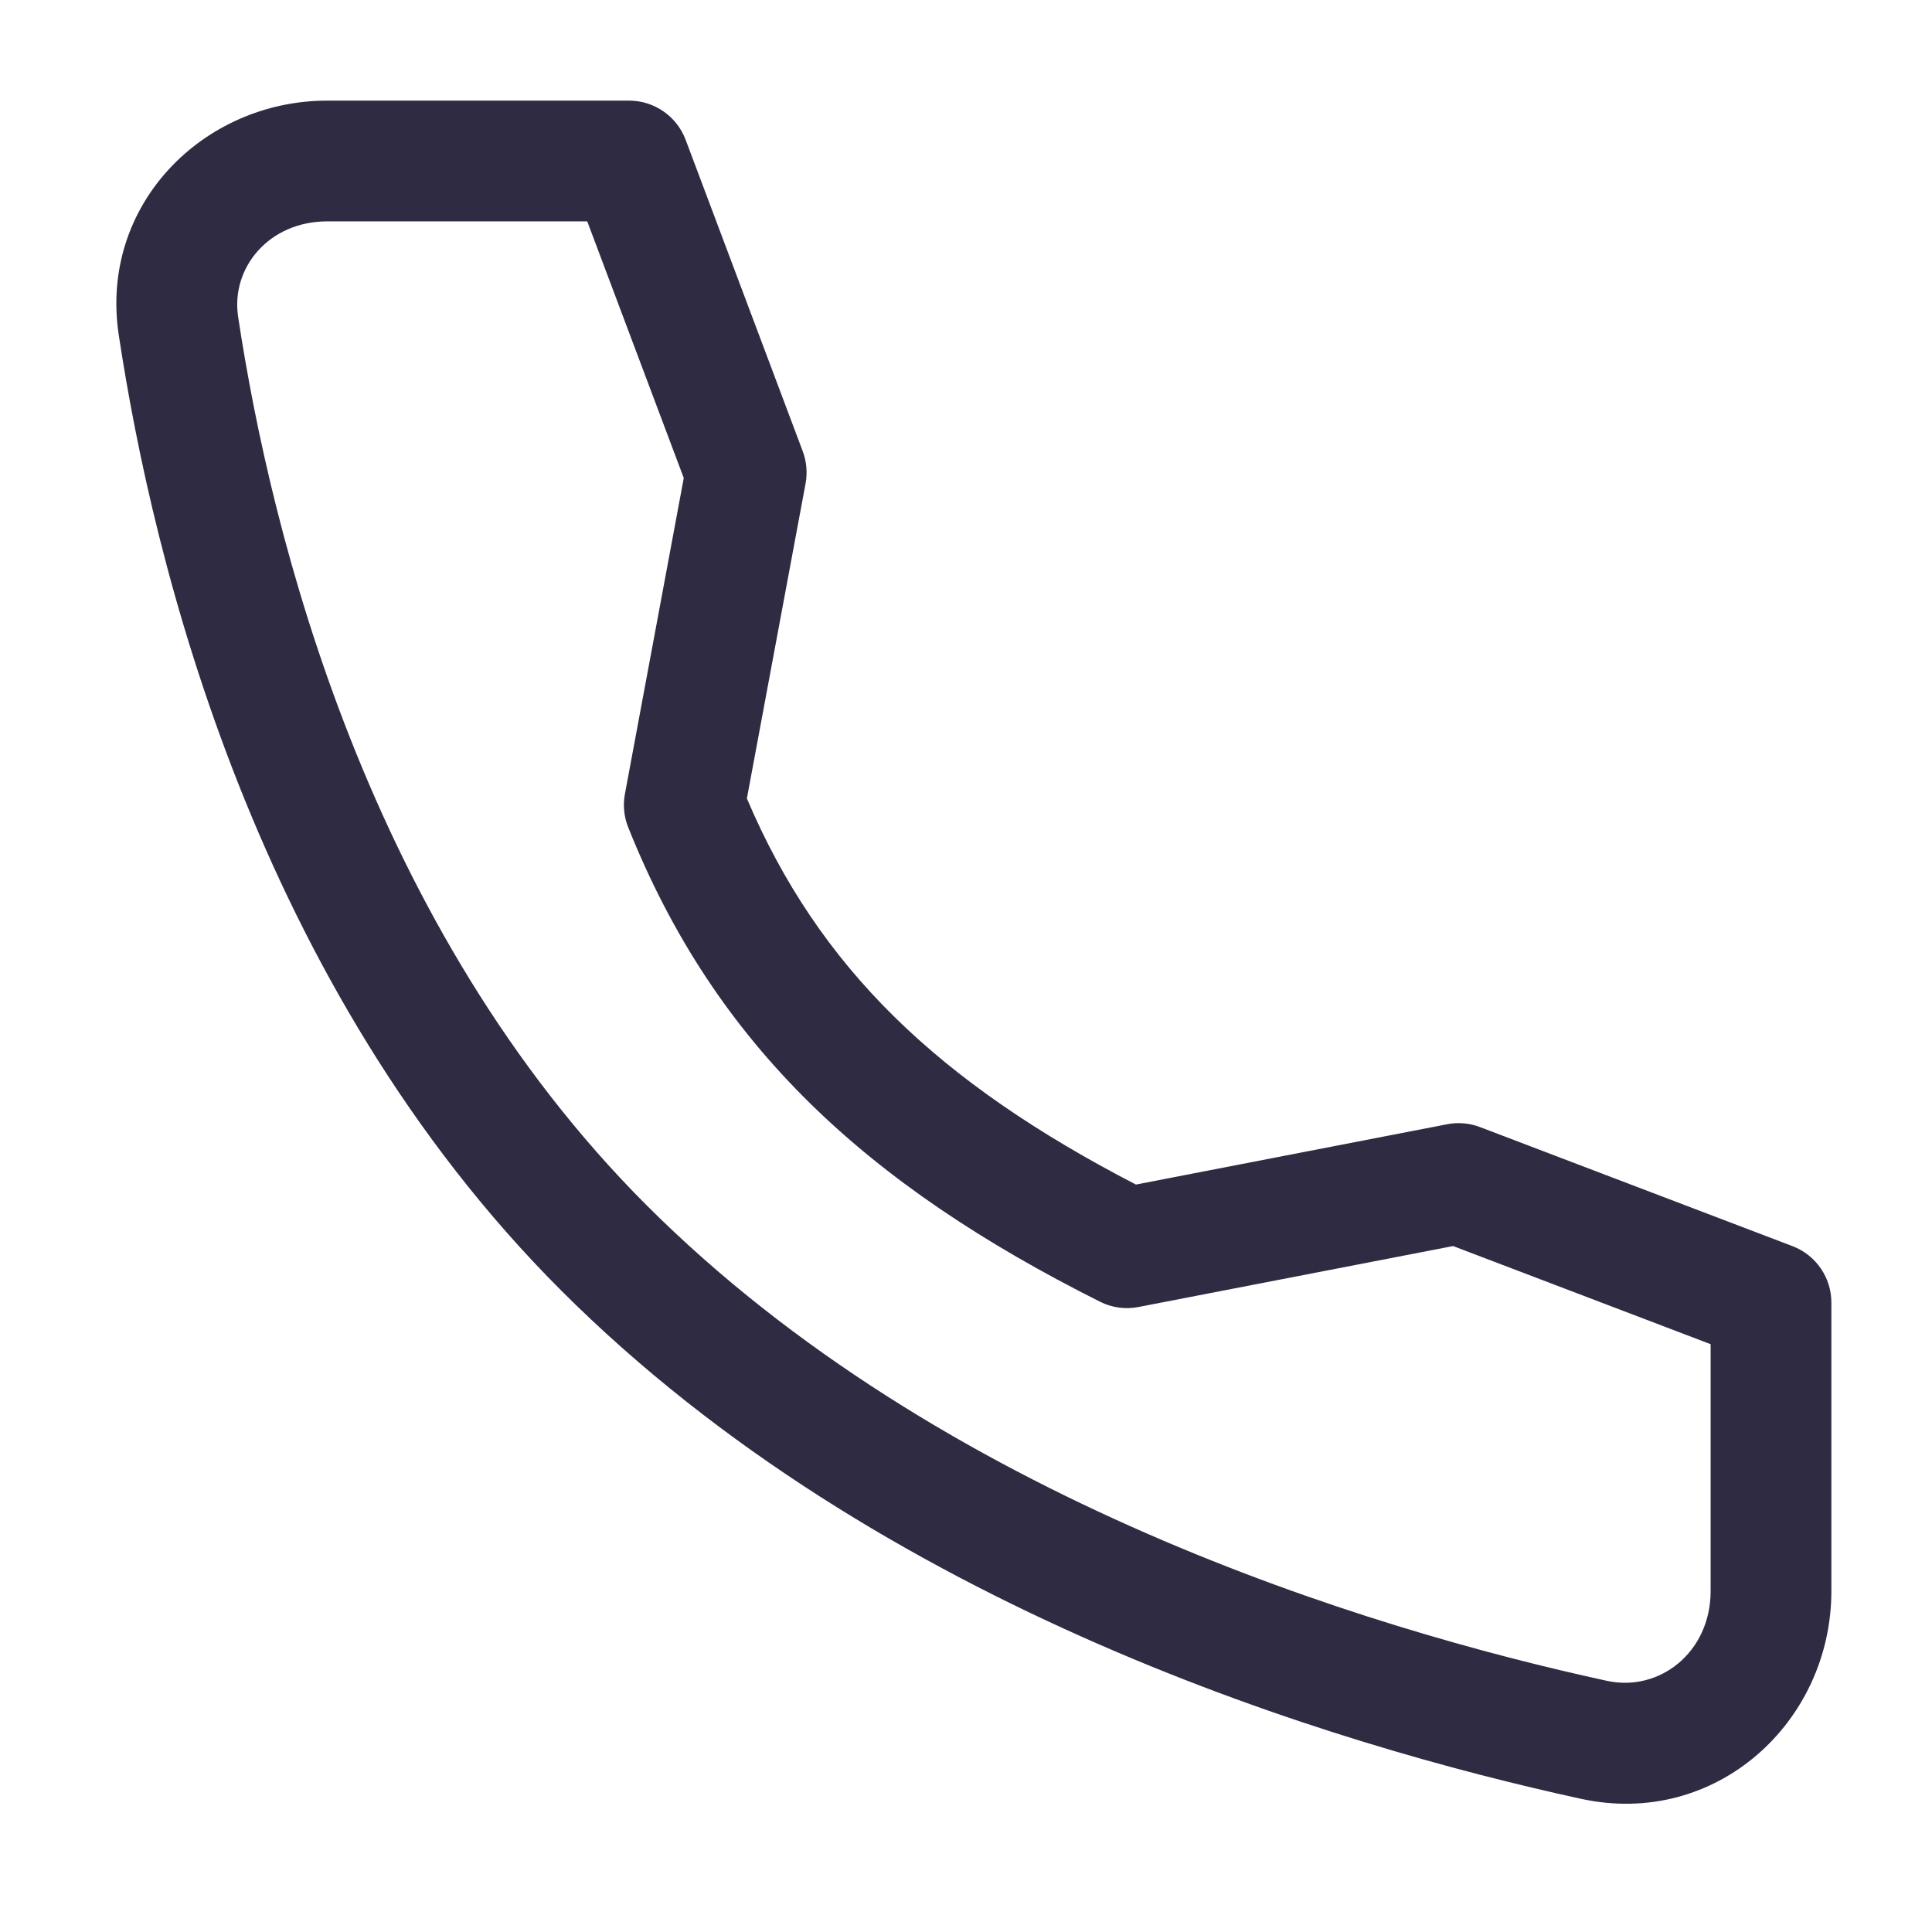
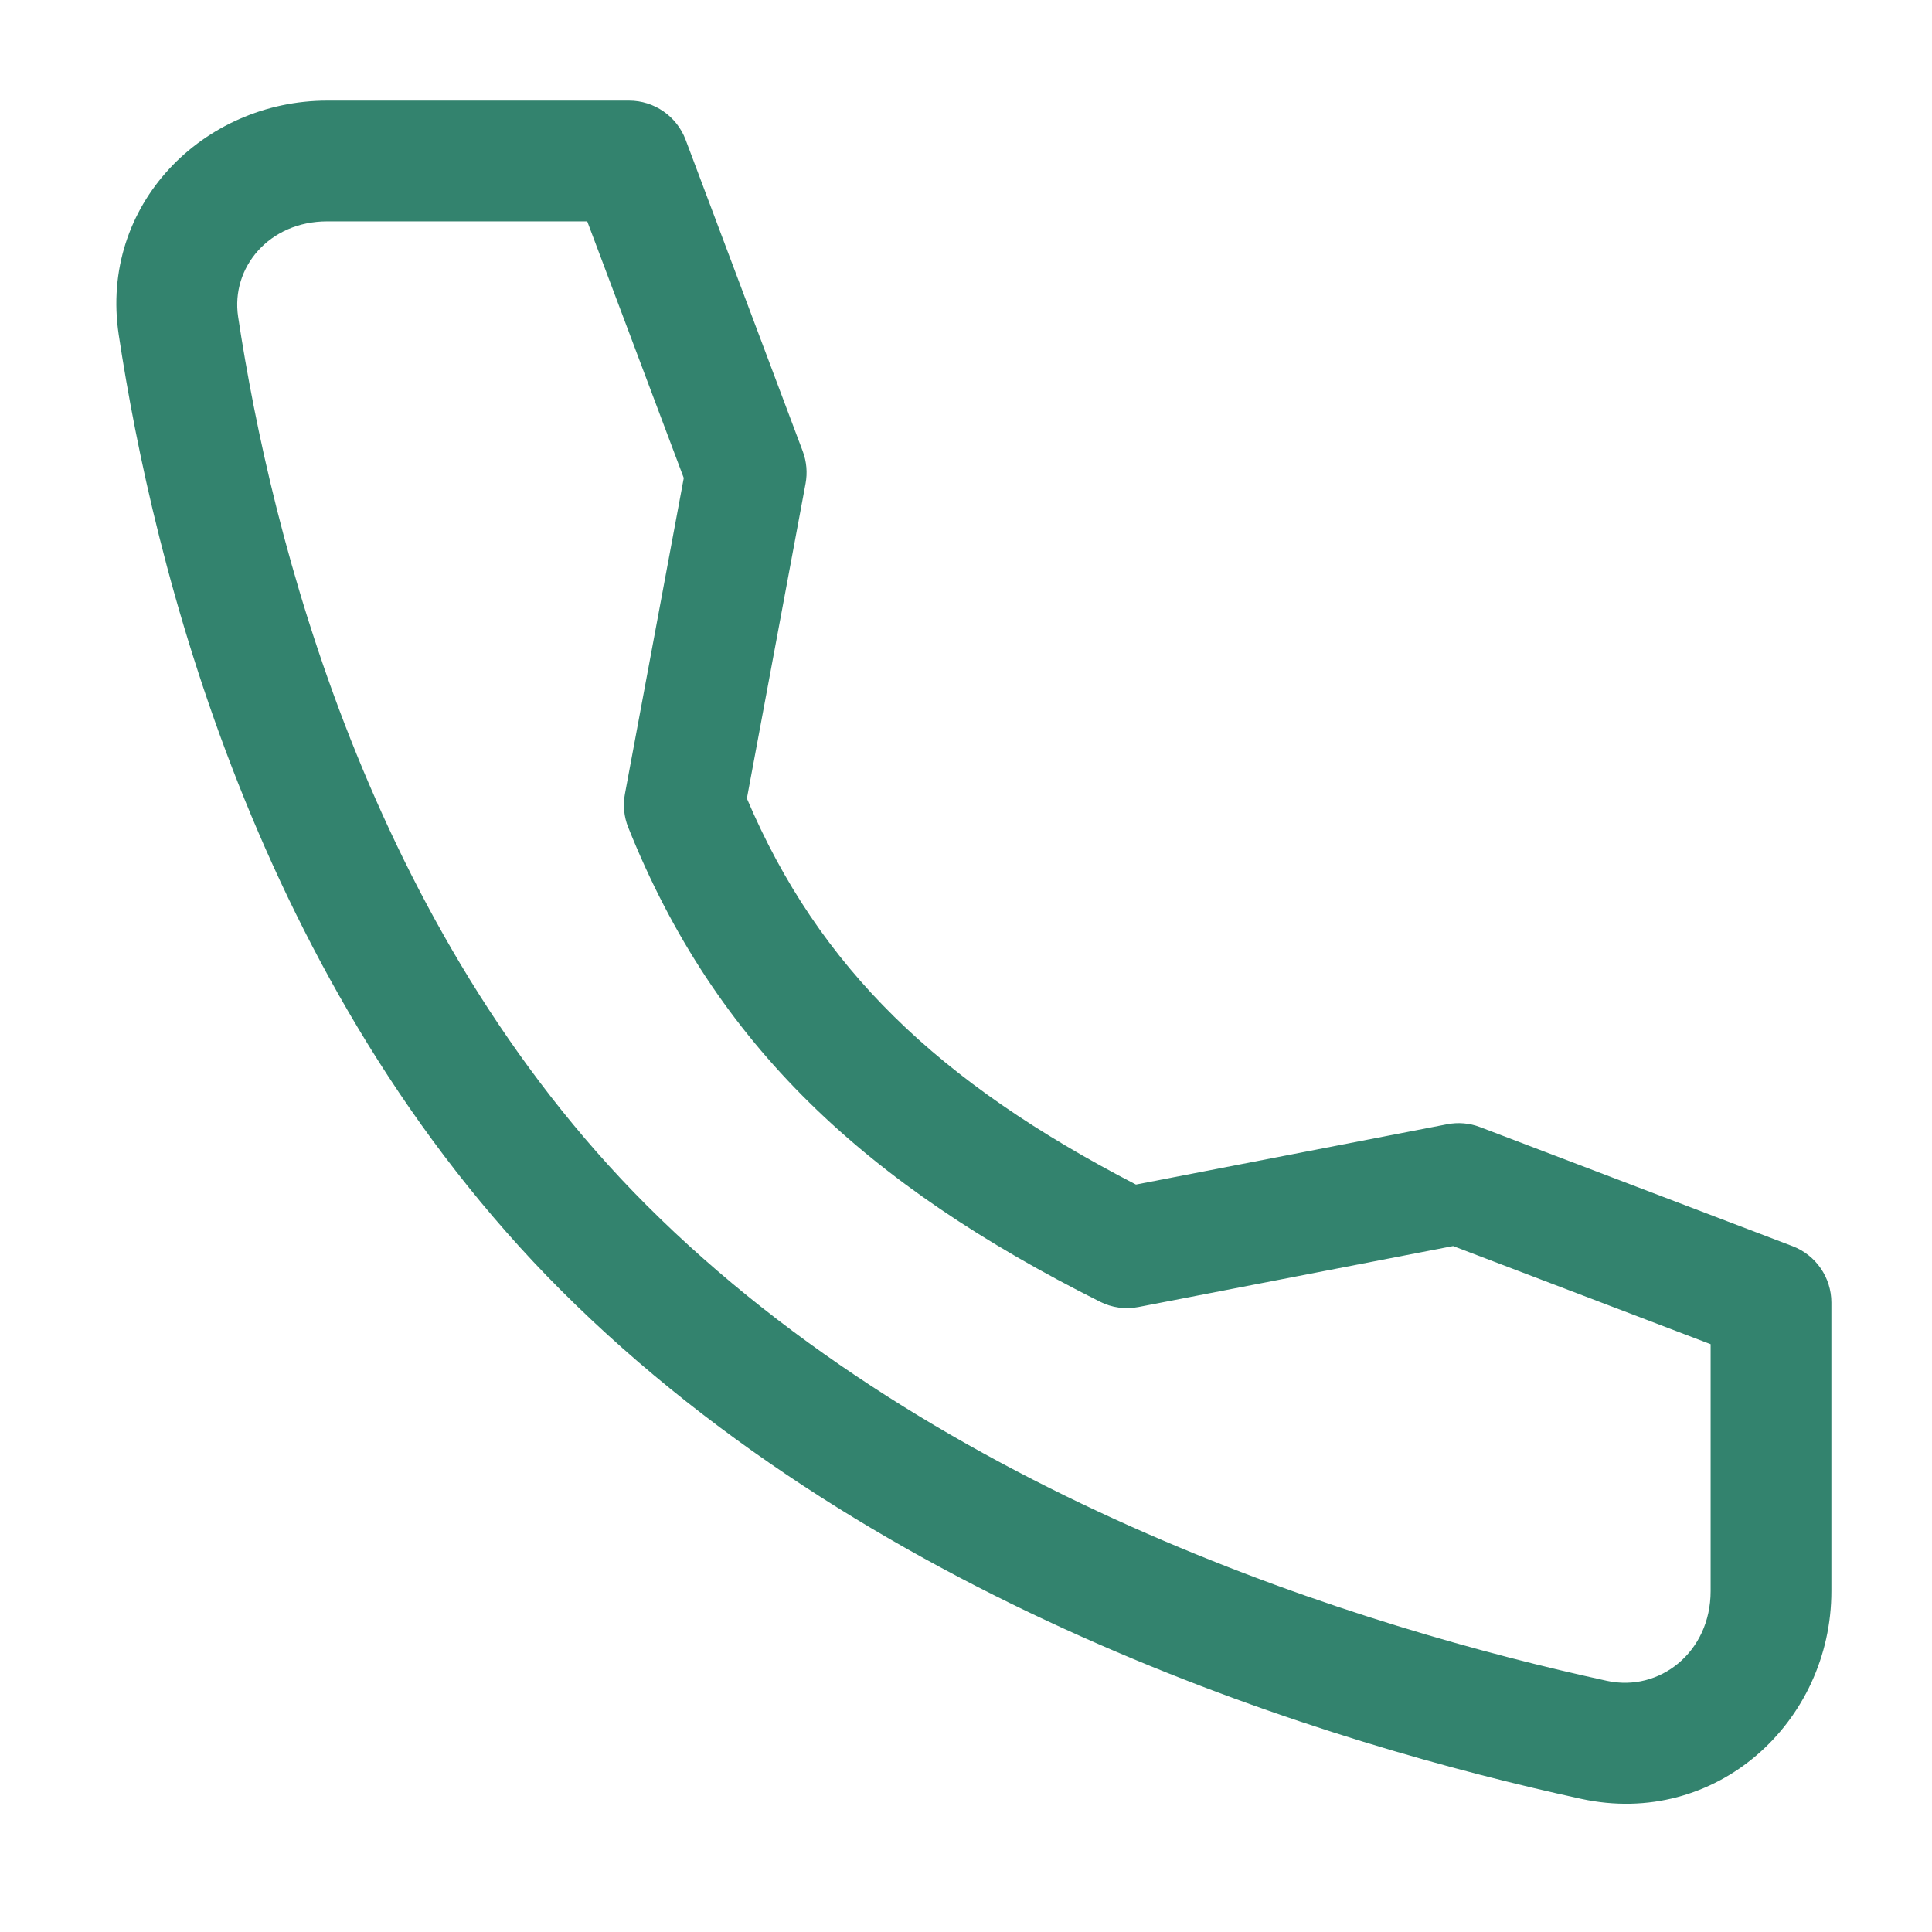
<svg xmlns="http://www.w3.org/2000/svg" width="24" height="24" viewBox="0 0 24 24" fill="none">
-   <path fill-rule="evenodd" clip-rule="evenodd" d="M4.064 1.25L7.815 1.25C8.127 1.25 8.407 1.444 8.517 1.736L9.972 5.606C10.02 5.734 10.032 5.873 10.007 6.007L9.278 9.919C10.174 12.027 11.655 13.444 14.111 14.715L17.976 13.966C18.113 13.939 18.255 13.951 18.385 14.001L22.267 15.48C22.558 15.591 22.75 15.87 22.75 16.181L22.75 19.765C22.75 21.391 21.318 22.71 19.642 22.346C16.589 21.681 10.932 19.992 6.97 16.03C3.175 12.235 1.903 6.993 1.475 4.159C1.231 2.542 2.528 1.25 4.064 1.25ZM7.295 2.75L4.064 2.75C3.345 2.75 2.866 3.322 2.958 3.935C3.371 6.667 4.579 11.518 8.03 14.97C11.679 18.618 16.983 20.232 19.962 20.88C20.616 21.022 21.25 20.524 21.25 19.765L21.25 16.698L18.051 15.479L14.143 16.236C13.98 16.268 13.812 16.245 13.664 16.17C10.769 14.718 8.89 12.995 7.804 10.278C7.751 10.147 7.737 10.002 7.763 9.863L8.494 5.938L7.295 2.75Z" fill="#2F2B43" />
+   <path fill-rule="evenodd" clip-rule="evenodd" d="M4.064 1.25L7.815 1.25C8.127 1.25 8.407 1.444 8.517 1.736L9.972 5.606C10.02 5.734 10.032 5.873 10.007 6.007L9.278 9.919C10.174 12.027 11.655 13.444 14.111 14.715L17.976 13.966C18.113 13.939 18.255 13.951 18.385 14.001L22.267 15.48C22.558 15.591 22.75 15.87 22.75 16.181L22.75 19.765C22.75 21.391 21.318 22.71 19.642 22.346C16.589 21.681 10.932 19.992 6.97 16.03C3.175 12.235 1.903 6.993 1.475 4.159C1.231 2.542 2.528 1.25 4.064 1.25ZM7.295 2.75L4.064 2.75C3.345 2.75 2.866 3.322 2.958 3.935C3.371 6.667 4.579 11.518 8.03 14.97C11.679 18.618 16.983 20.232 19.962 20.88C20.616 21.022 21.25 20.524 21.25 19.765L21.25 16.698L18.051 15.479L14.143 16.236C13.98 16.268 13.812 16.245 13.664 16.17C10.769 14.718 8.89 12.995 7.804 10.278C7.751 10.147 7.737 10.002 7.763 9.863L8.494 5.938L7.295 2.75Z" fill="#33836E" />
</svg>
